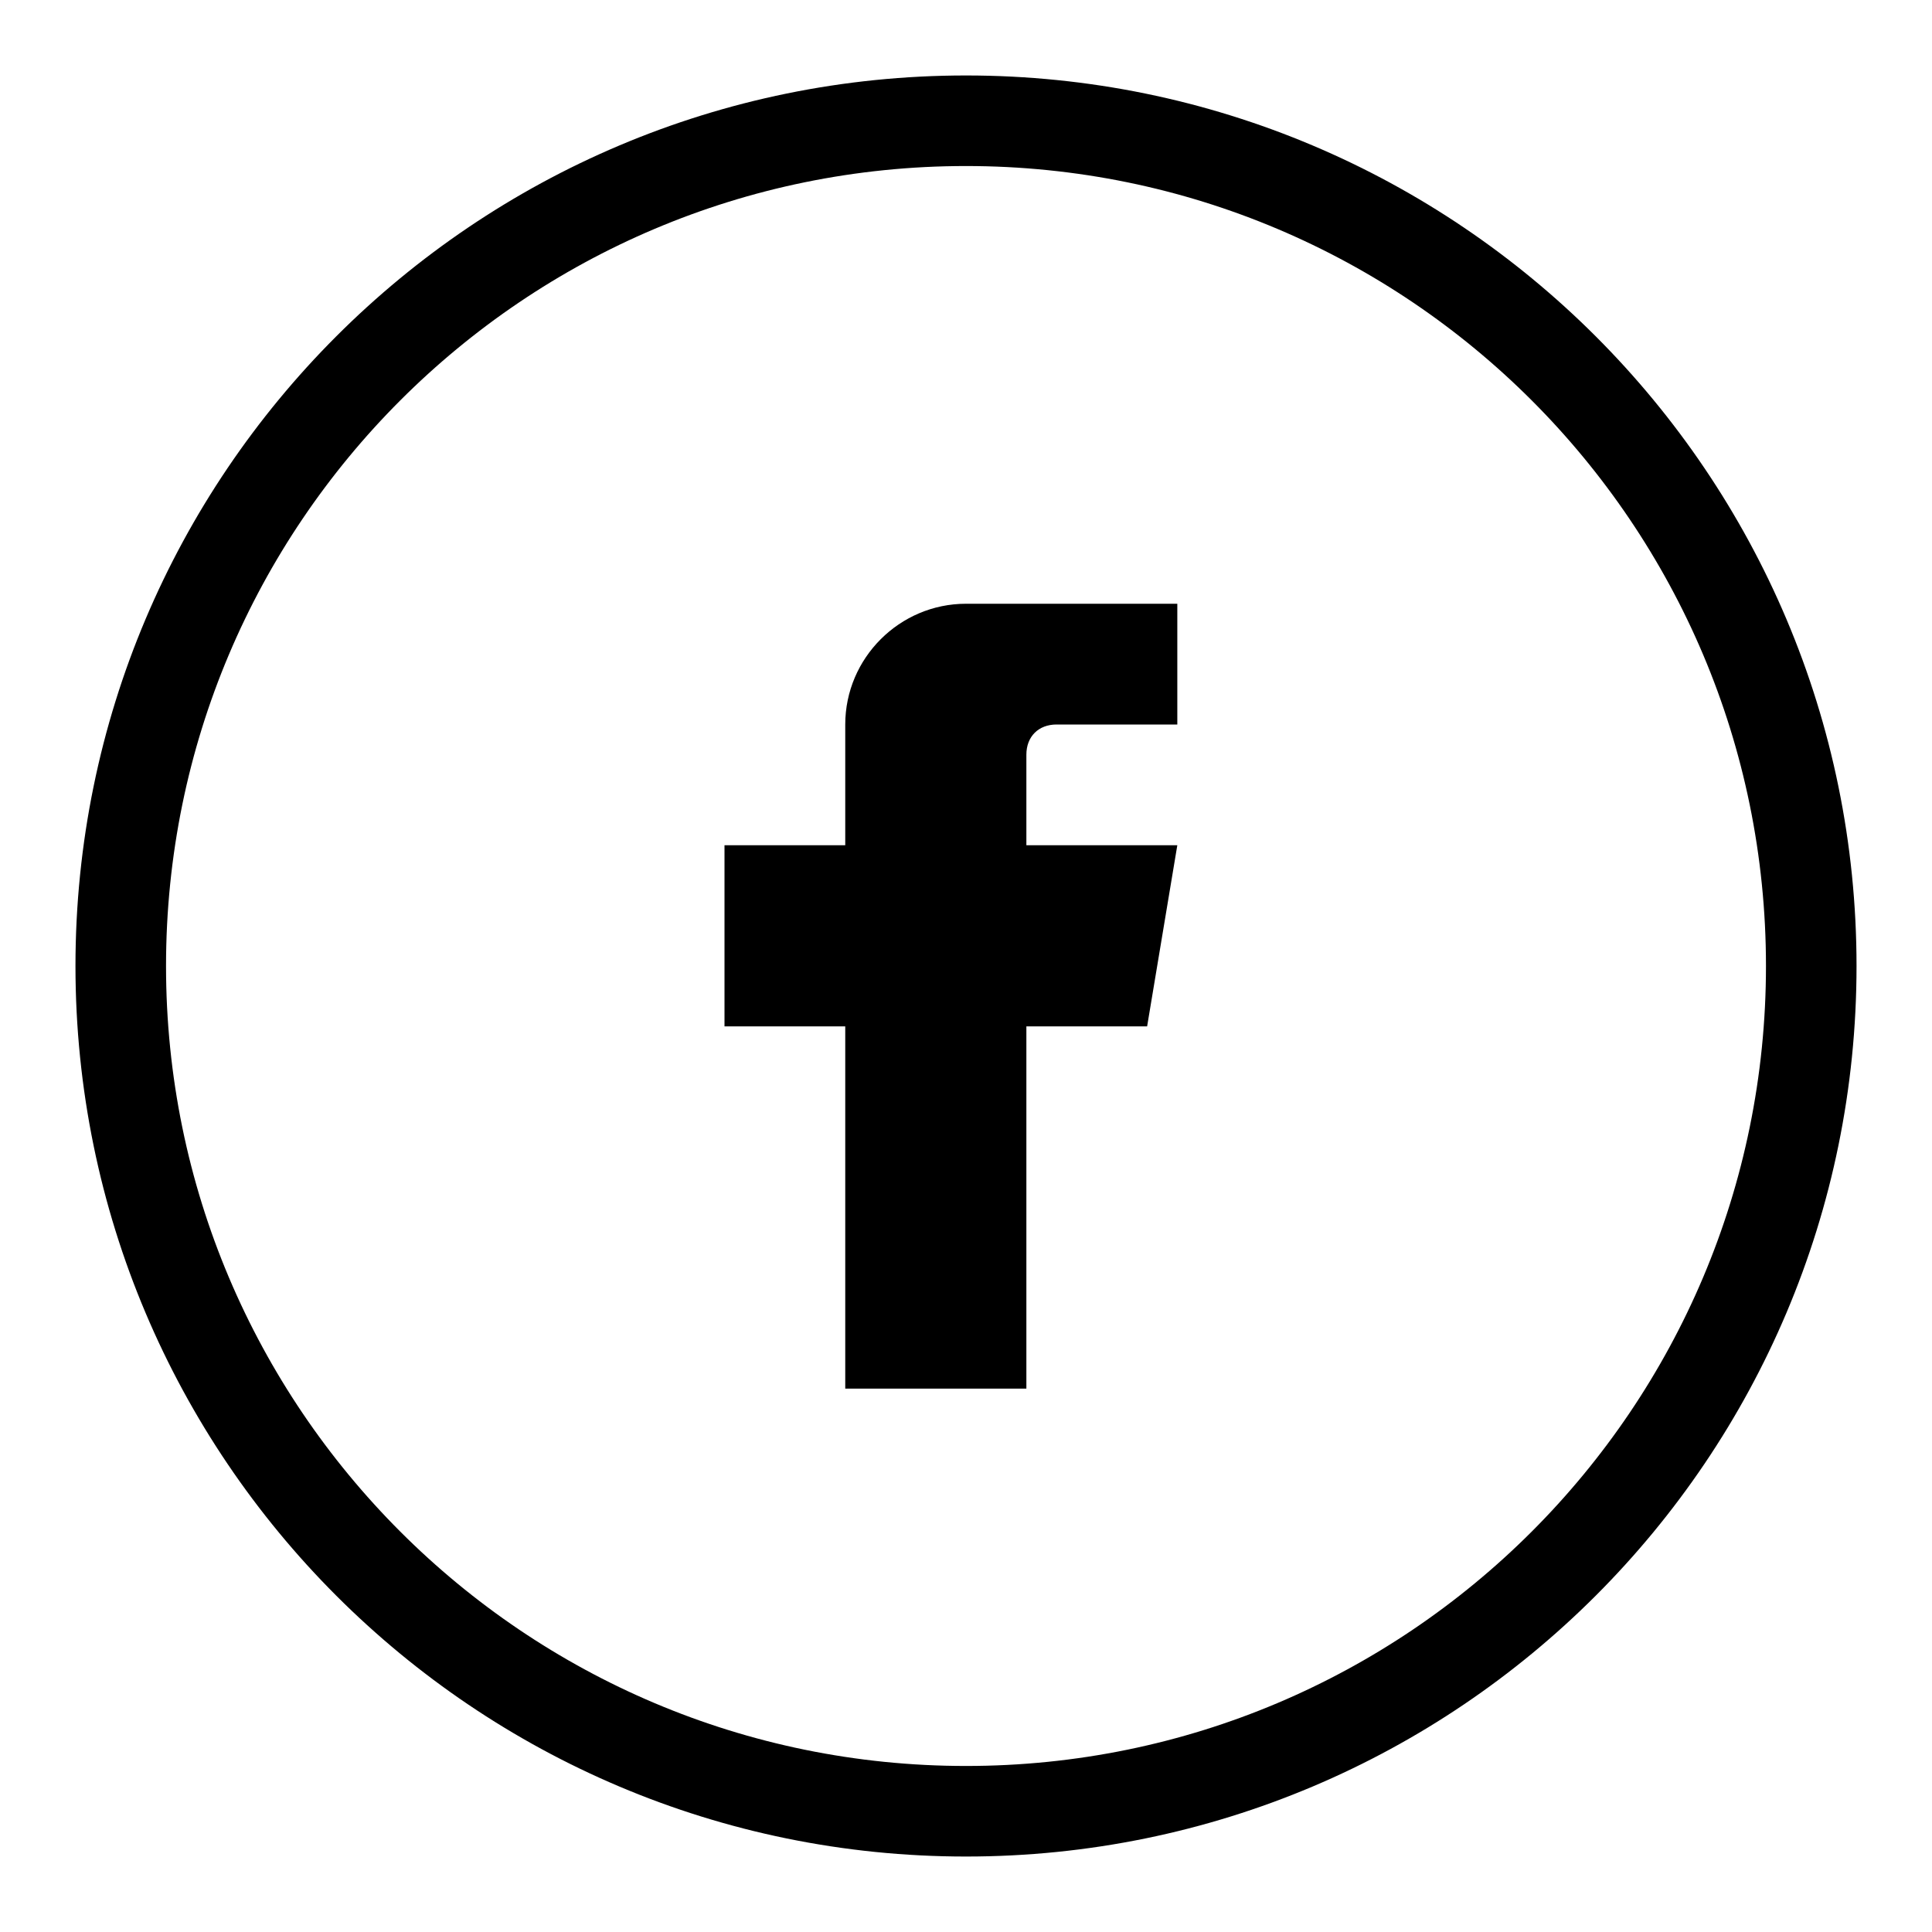
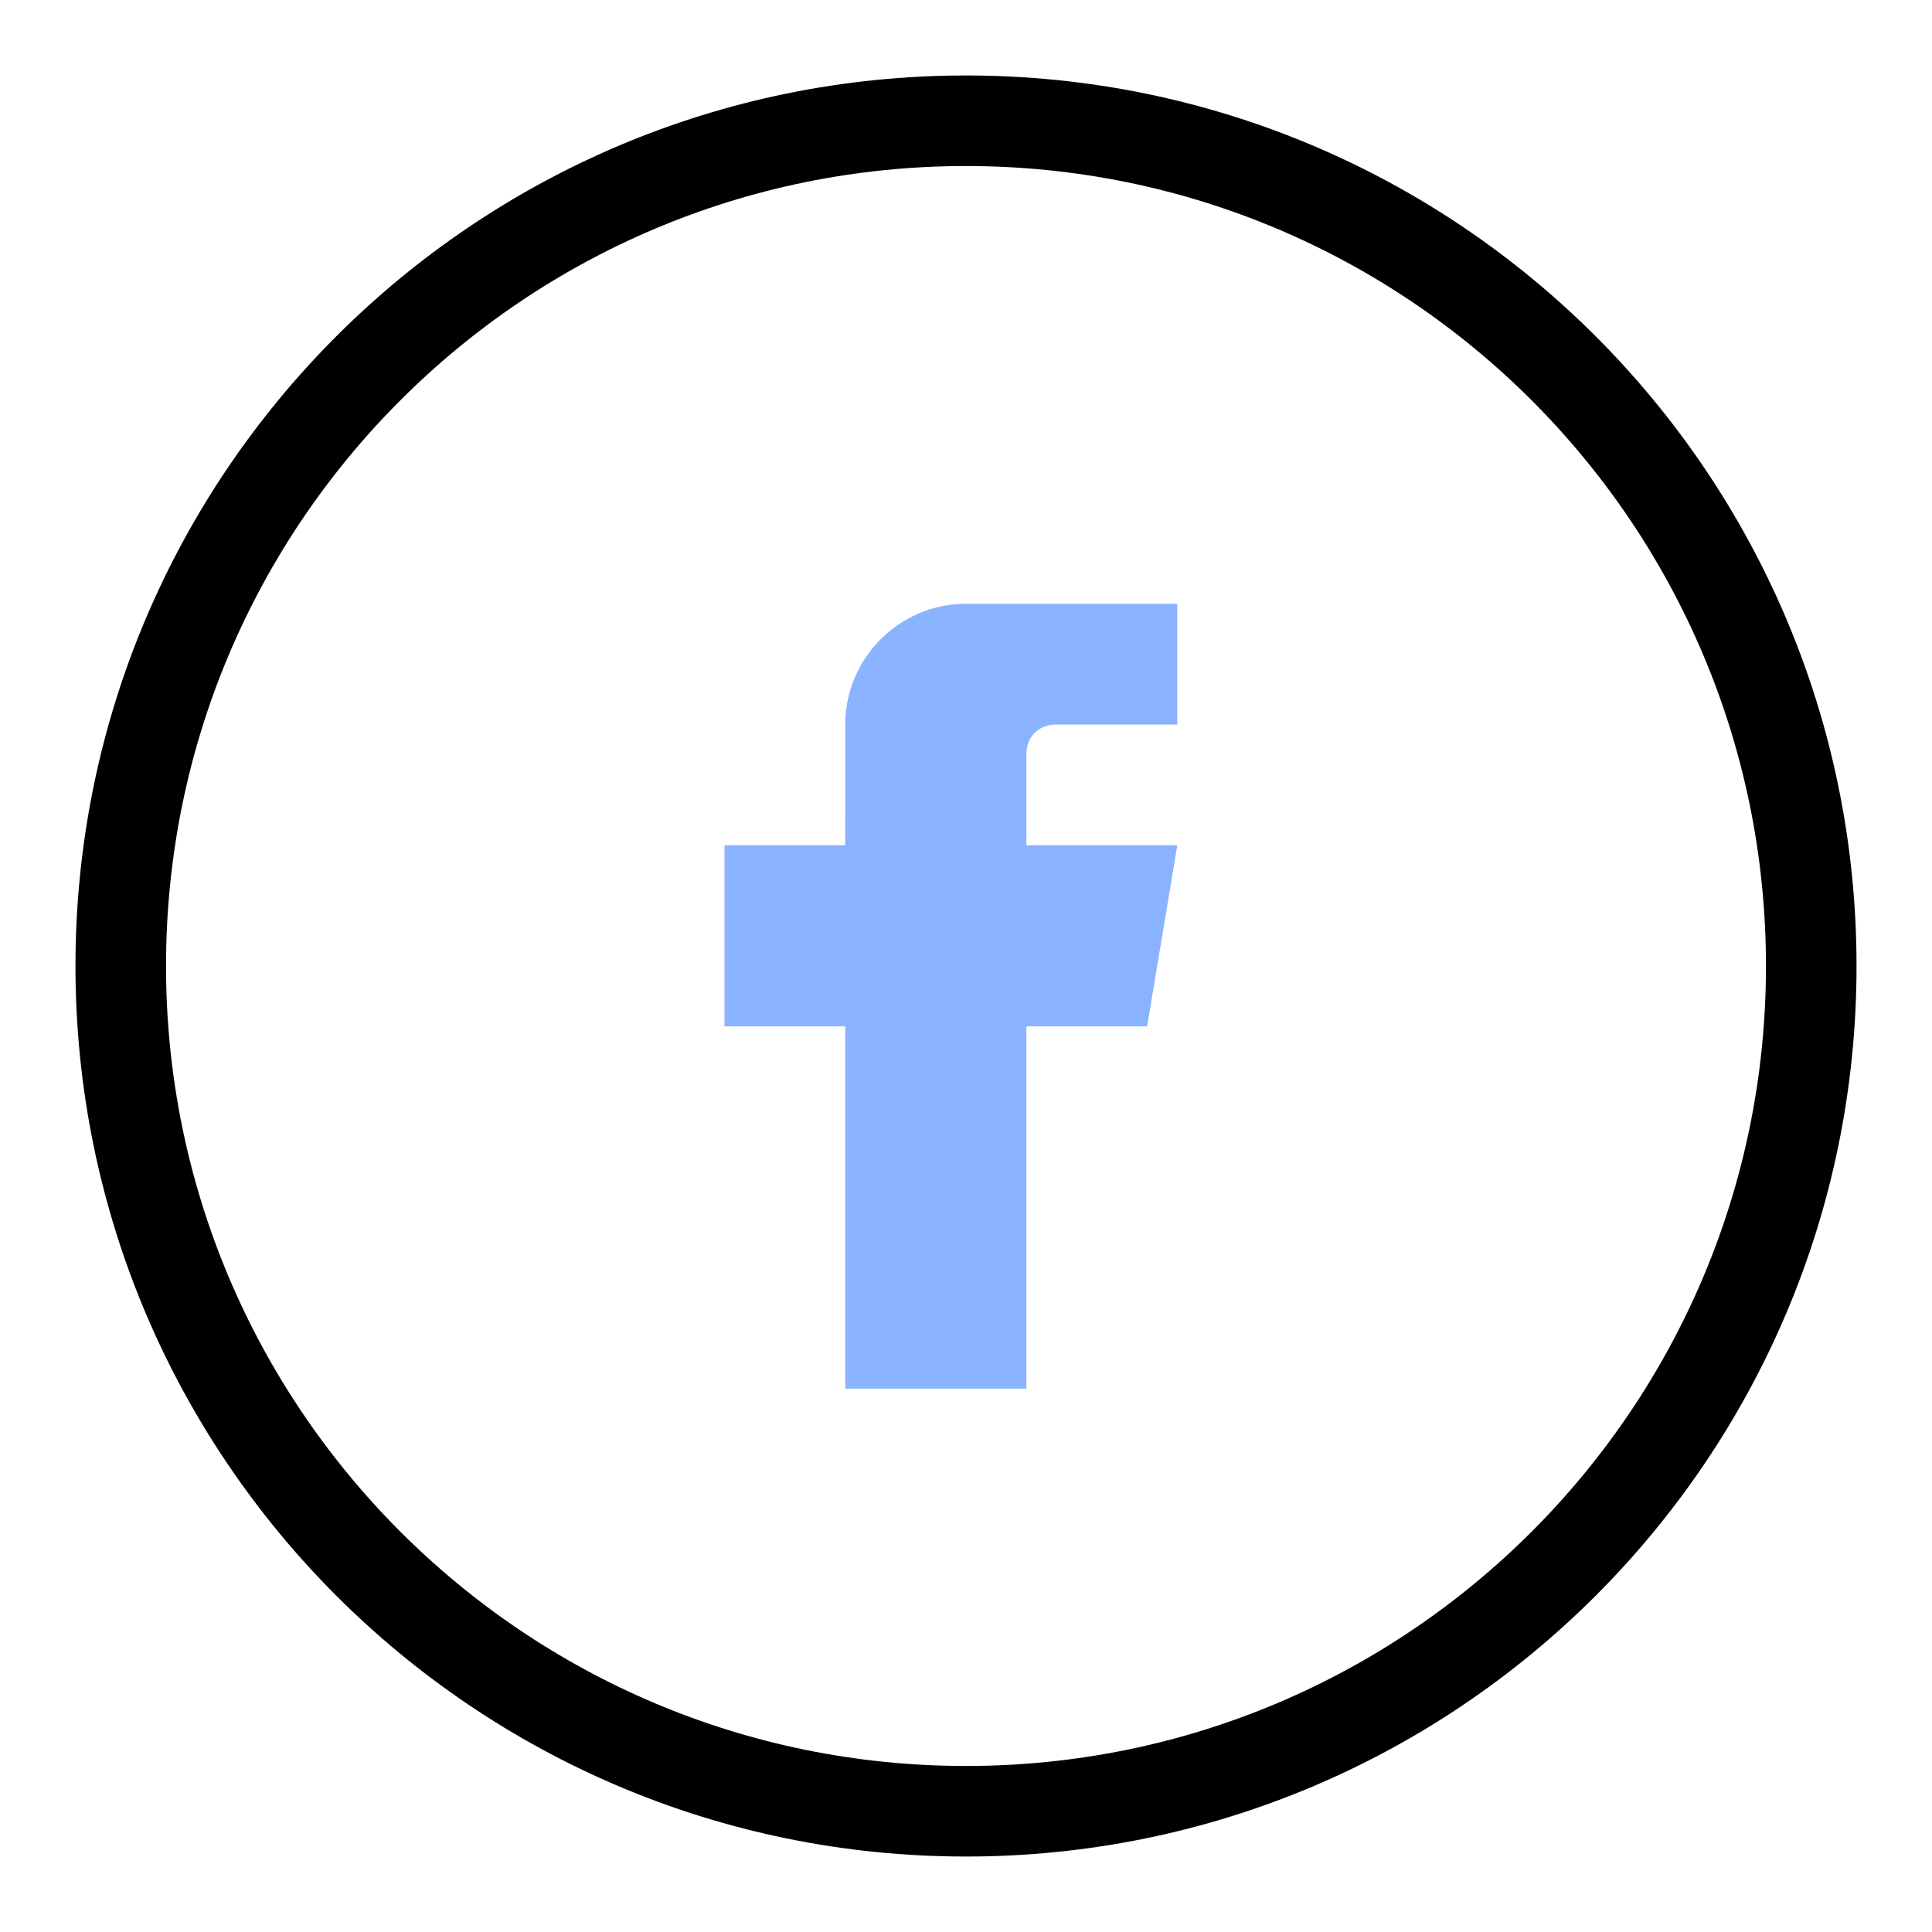
<svg xmlns="http://www.w3.org/2000/svg" viewBox="0 0 64 64" fill="none">
  <circle cx="32" cy="32" r="28" stroke="currentColor" stroke-width="3" fill="none" />
-   <path d="M36 20H32C29.8 20 28 21.8 28 24V28H24V34H28V46H34V34H38L39 28H34V25C34 24.4 34.4 24 35 24H39V20H36Z" fill="currentColor" />
+   <defs>
+     <linearGradient id="fbGrad" x1="0" y1="0" x2="64" y2="64">
+       <stop offset="0%" stop-color="#8AB4FF" />
+       <stop offset="100%" stop-color="#5A3CE0" />
+     </linearGradient>
+   </defs>
+   <path d="M36 20H32C29.8 20 28 21.8 28 24V28H24V34H28V46H34V34H38L39 28H34V25C34 24.4 34.4 24 35 24H39V20H36Z" fill="url(#fbGrad)" />
</svg>
